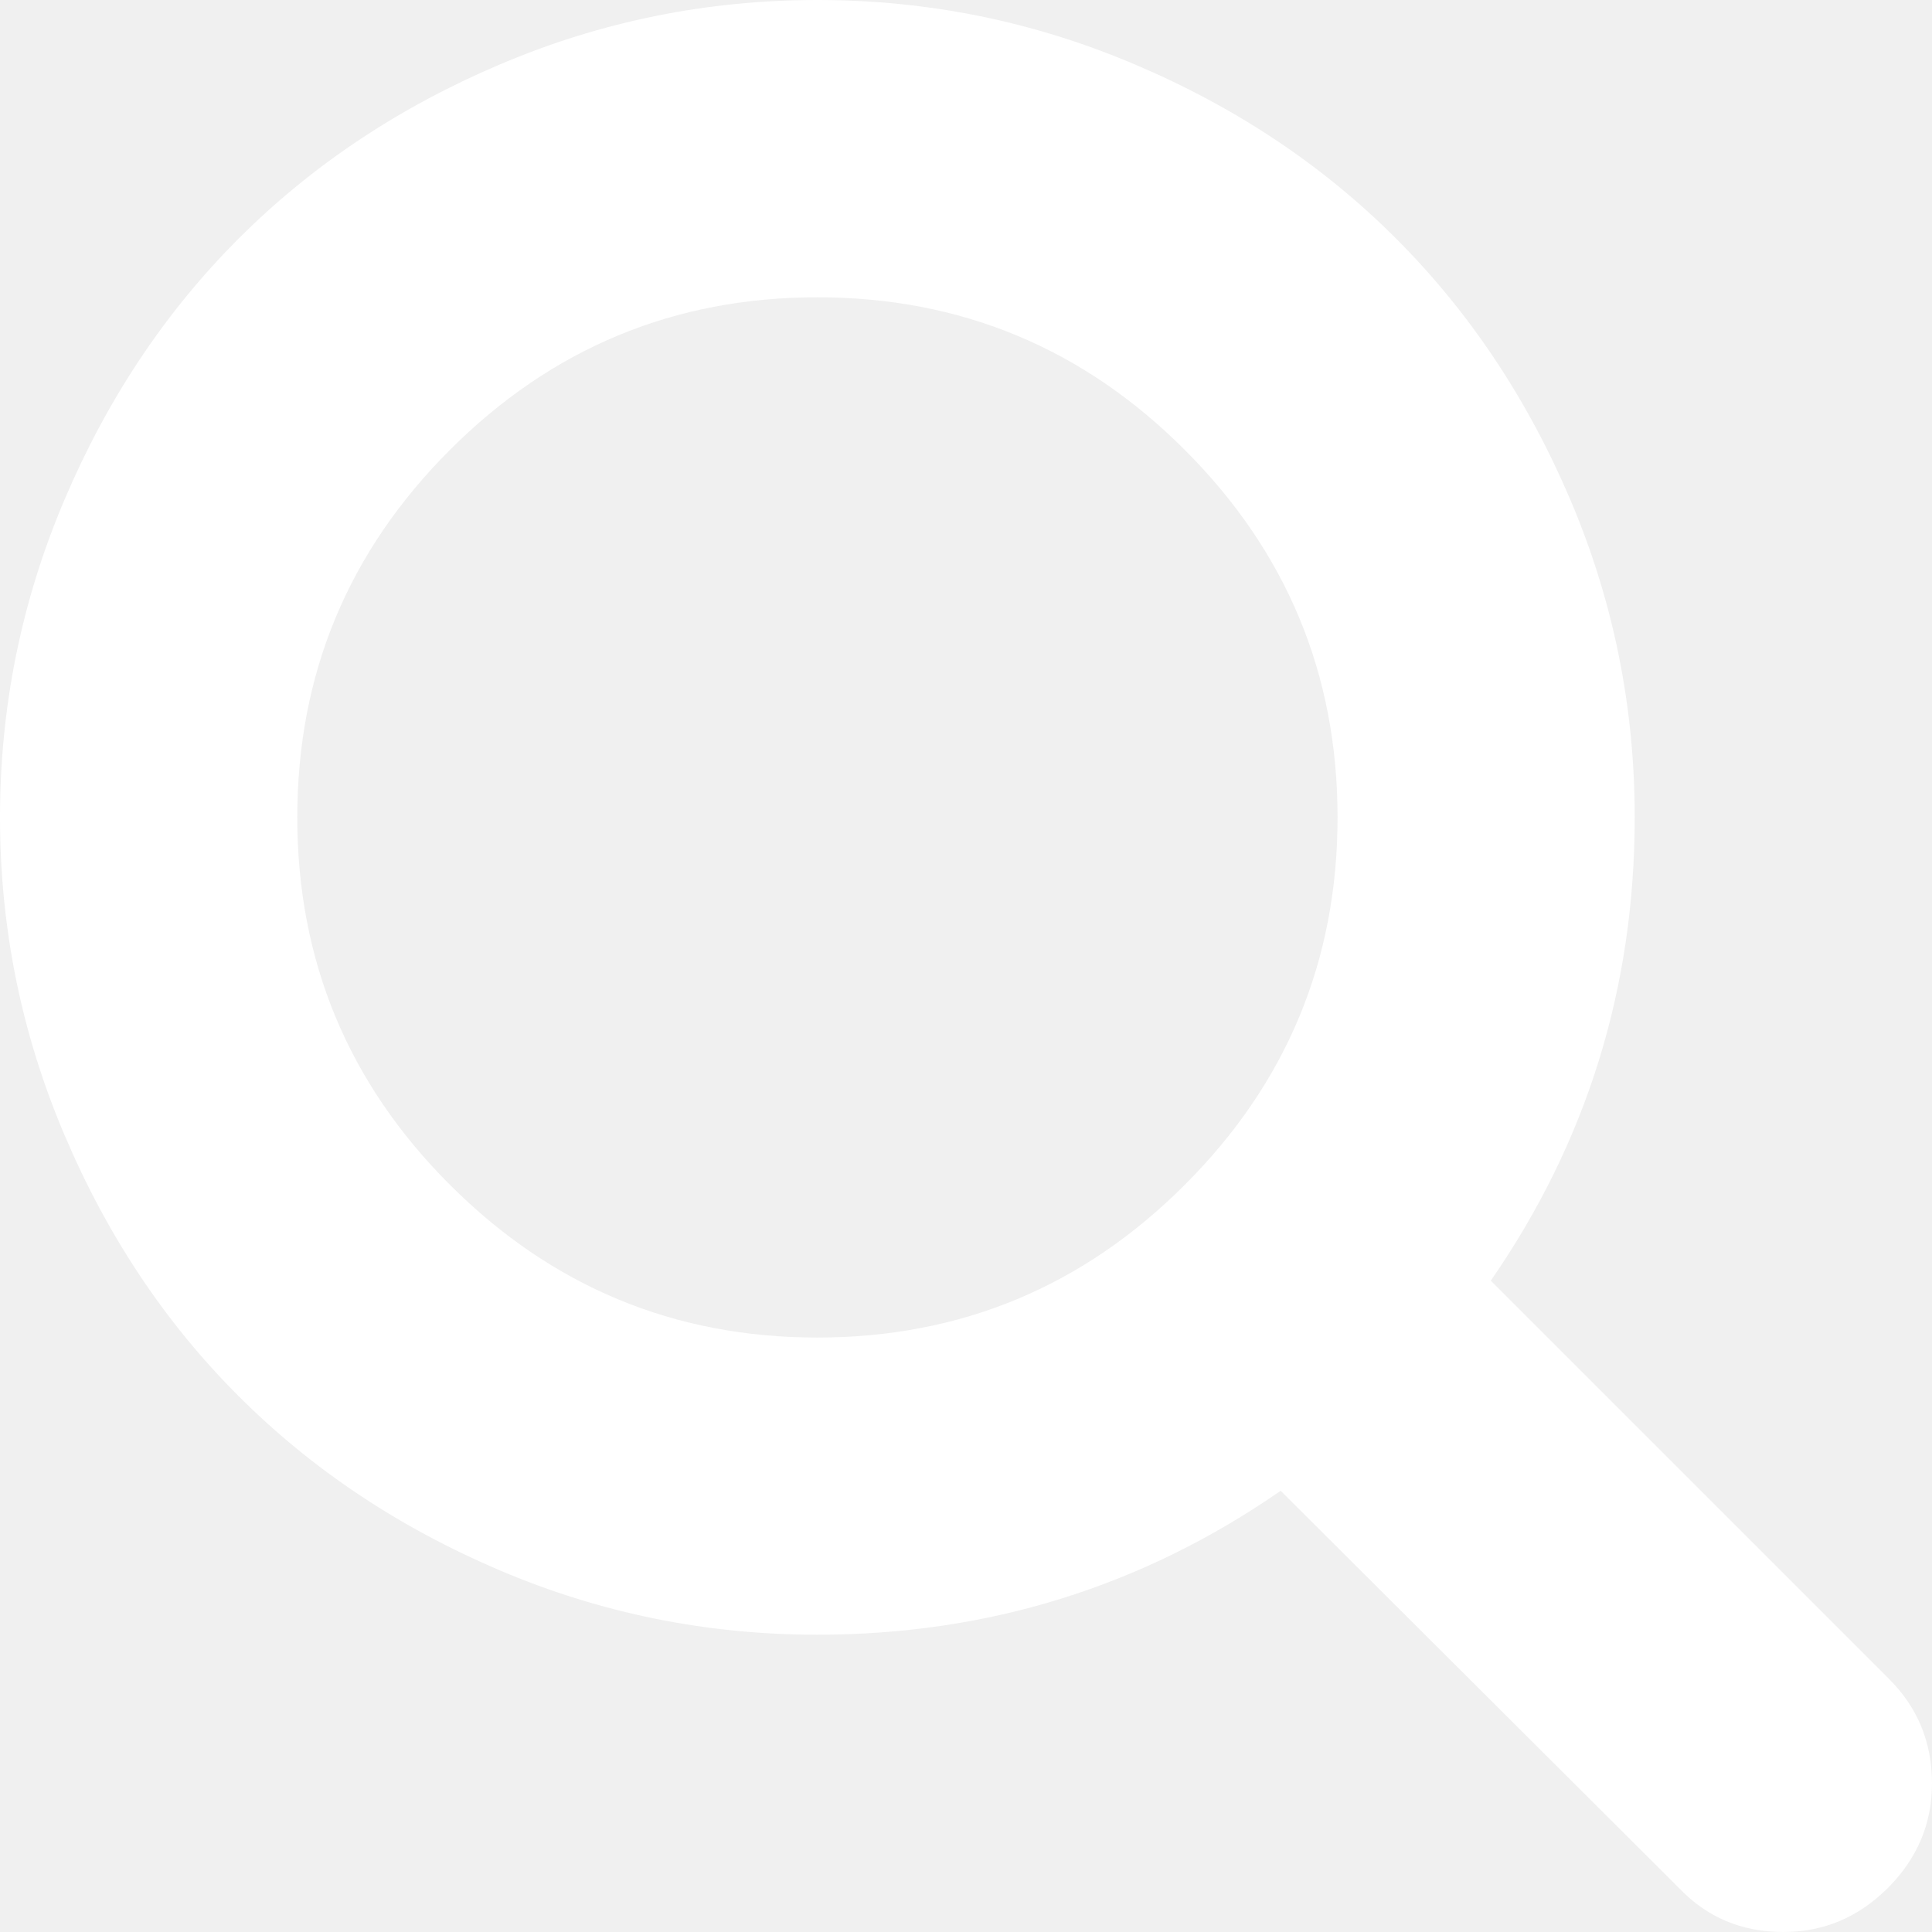
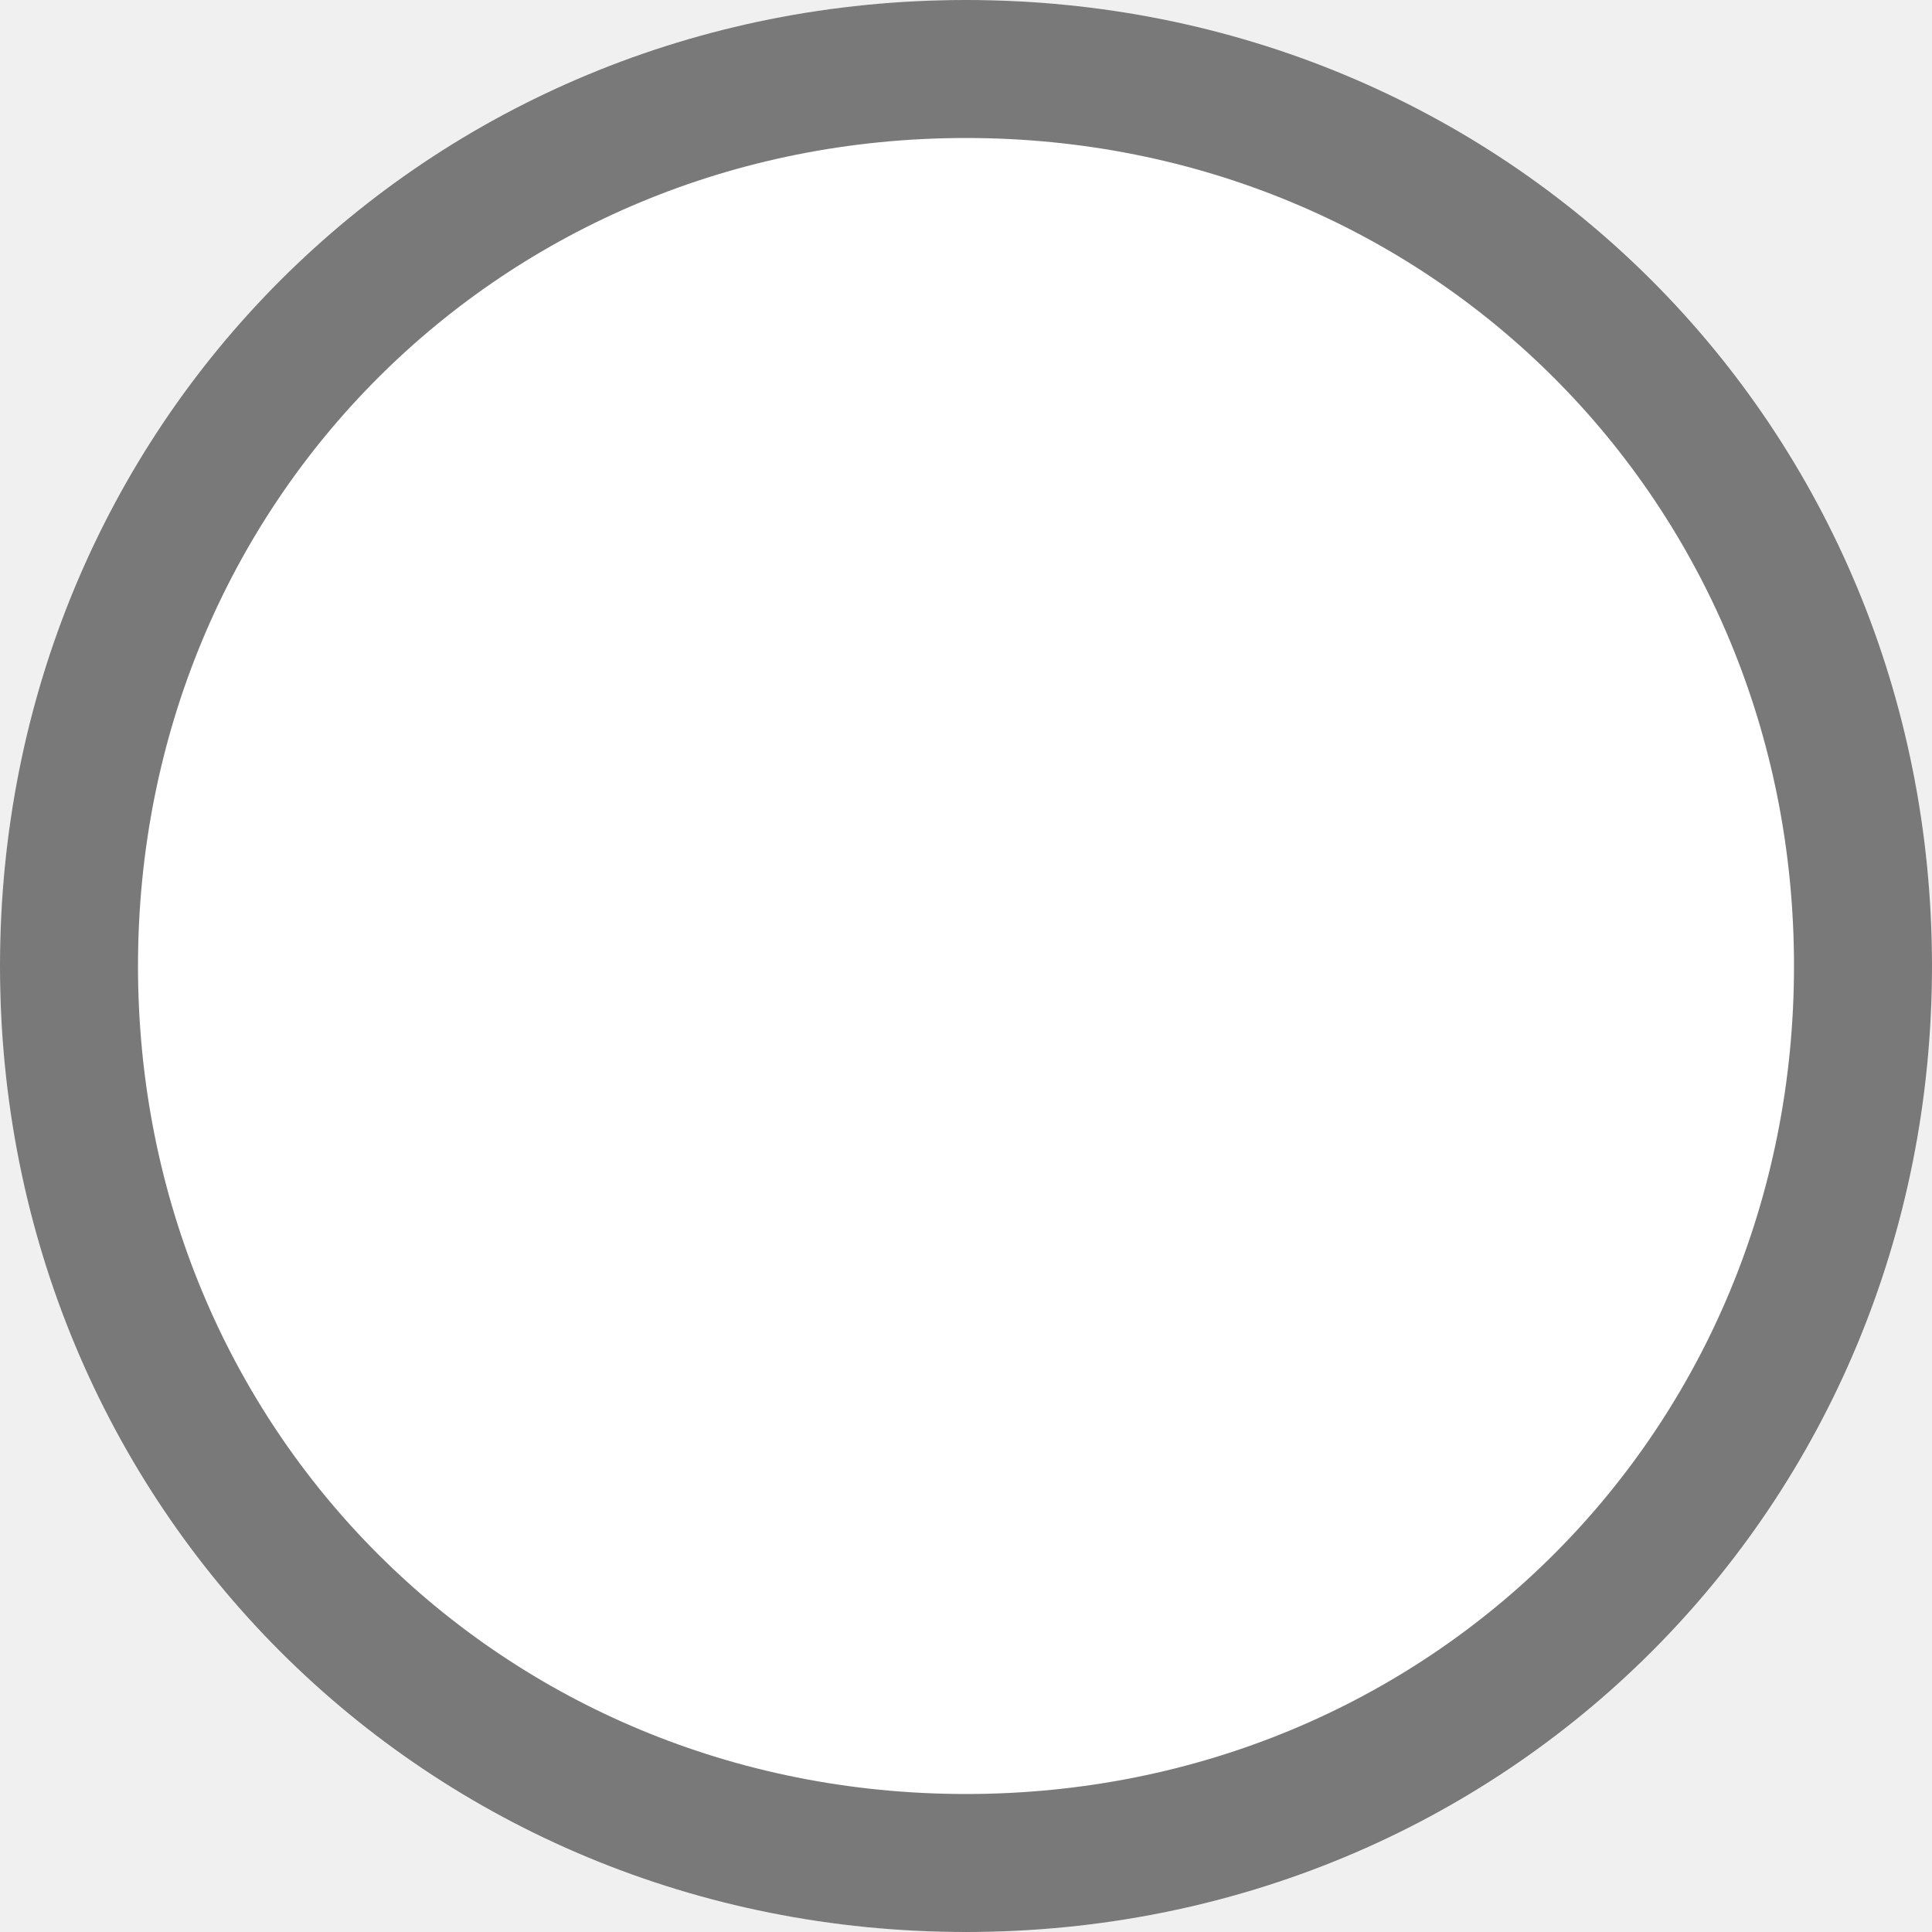
- <svg xmlns="http://www.w3.org/2000/svg" version="1.1" width="16px" height="16px">
-   <g transform="matrix(1 0 0 1 -394 -67 )">
-     <path d="M 9.812 9.812  C 10.655 8.97  11.077 7.955  11.077 6.769  C 11.077 5.583  10.655 4.569  9.812 3.726  C 8.97 2.883  7.955 2.462  6.769 2.462  C 5.583 2.462  4.569 2.883  3.726 3.726  C 2.883 4.569  2.462 5.583  2.462 6.769  C 2.462 7.955  2.883 8.97  3.726 9.812  C 4.569 10.655  5.583 11.077  6.769 11.077  C 7.955 11.077  8.97 10.655  9.812 9.812  Z M 15.644 13.904  C 15.881 14.141  16 14.429  16 14.769  C 16 15.103  15.878 15.391  15.635 15.635  C 15.391 15.878  15.103 16  14.769 16  C 14.423 16  14.135 15.878  13.904 15.635  L 10.606 12.346  C 9.458 13.141  8.179 13.538  6.769 13.538  C 5.853 13.538  4.976 13.361  4.139 13.005  C 3.303 12.649  2.582 12.168  1.976 11.562  C 1.37 10.957  0.889 10.236  0.534 9.399  C 0.178 8.562  0 7.686  0 6.769  C 0 5.853  0.178 4.976  0.534 4.139  C 0.889 3.303  1.37 2.582  1.976 1.976  C 2.582 1.37  3.303 0.889  4.139 0.534  C 4.976 0.178  5.853 0  6.769 0  C 7.686 0  8.562 0.178  9.399 0.534  C 10.236 0.889  10.957 1.37  11.562 1.976  C 12.168 2.582  12.649 3.303  13.005 4.139  C 13.361 4.976  13.538 5.853  13.538 6.769  C 13.538 8.179  13.141 9.458  12.346 10.606  L 15.644 13.904  Z " fill-rule="nonzero" fill="#ffffff" stroke="none" transform="matrix(1 0 0 1 394 67 )" />
-   </g>
+ <svg xmlns="http://www.w3.org/2000/svg" version="1.1" width="14px" height="14px" viewBox="1131 1641  14 14">
+   <path d="M 1138 1641  C 1141.92 1641  1145 1644.08  1145 1648  C 1145 1651.92  1141.92 1655  1138 1655  C 1134.08 1655  1131 1651.92  1131 1648  C 1131 1644.08  1134.08 1641  1138 1641  Z " fill-rule="nonzero" fill="#ffffff" stroke="none" />
+   <path d="M 1138 1641.5  C 1141.64 1641.5  1144.5 1644.36  1144.5 1648  C 1144.5 1651.64  1141.64 1654.5  1138 1654.5  C 1134.36 1654.5  1131.5 1651.64  1131.5 1648  C 1131.5 1644.36  1134.36 1641.5  1138 1641.5  Z " stroke-width="1" stroke="#797979" fill="none" />
</svg>
